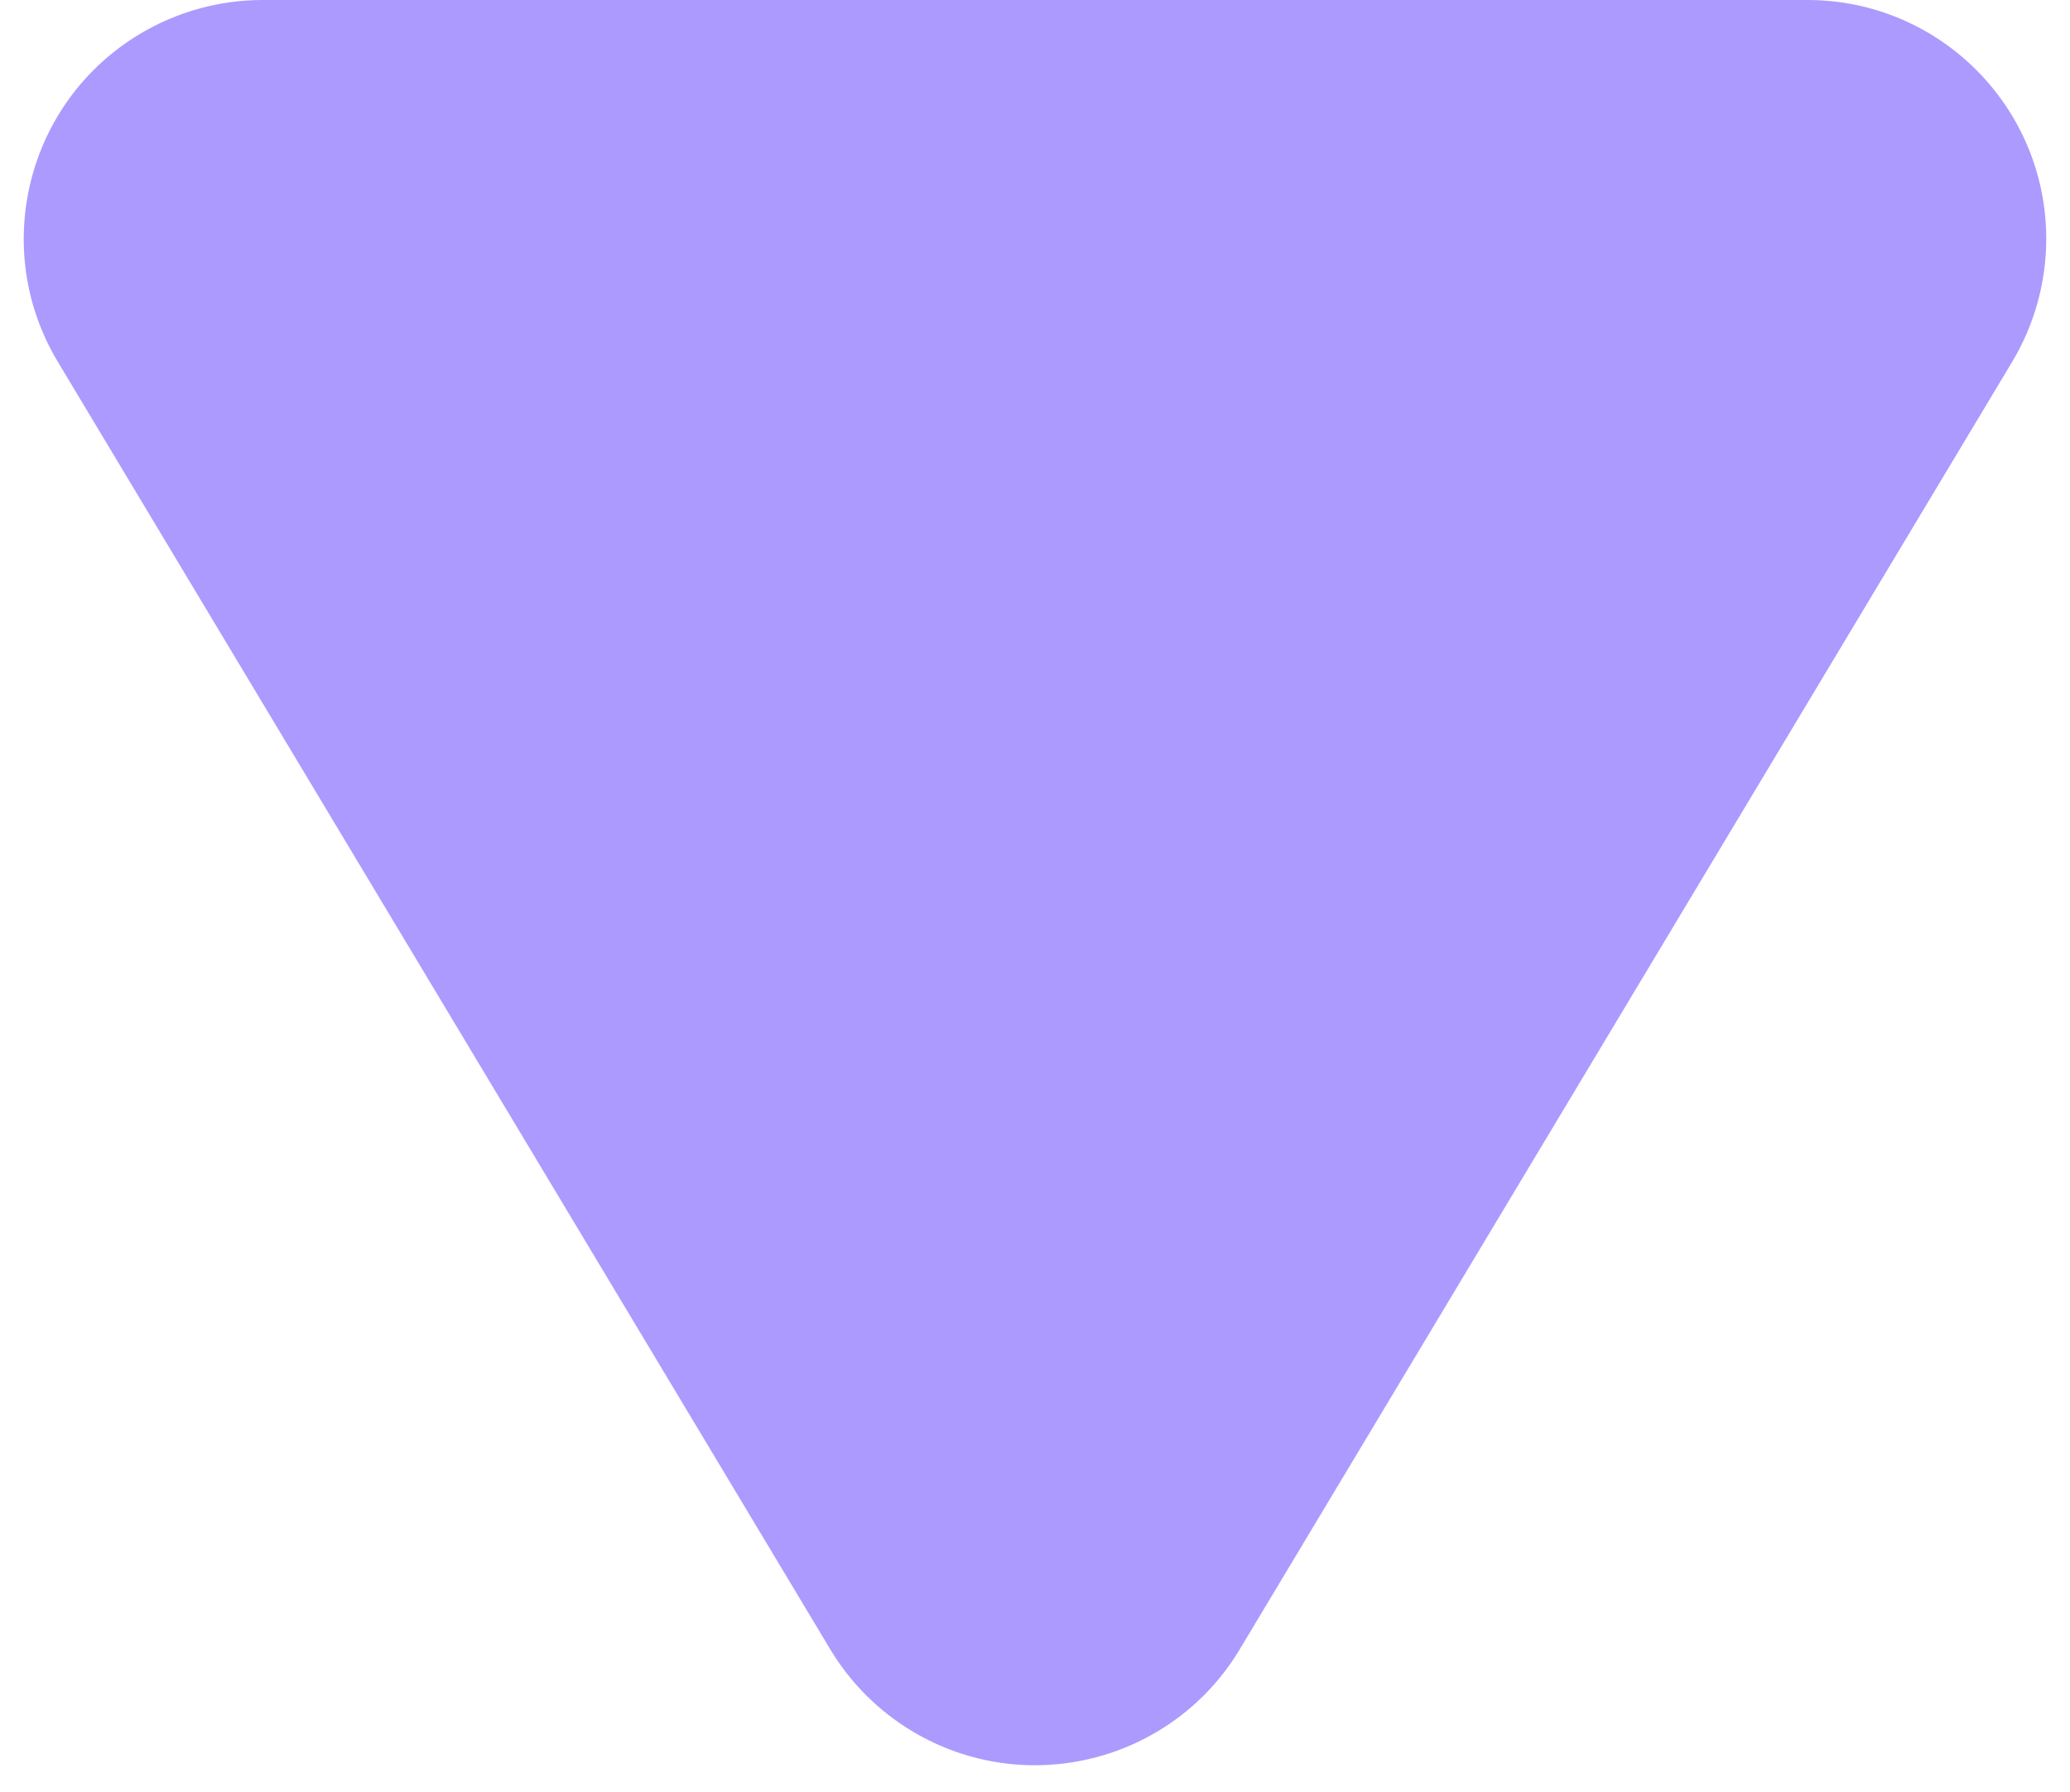
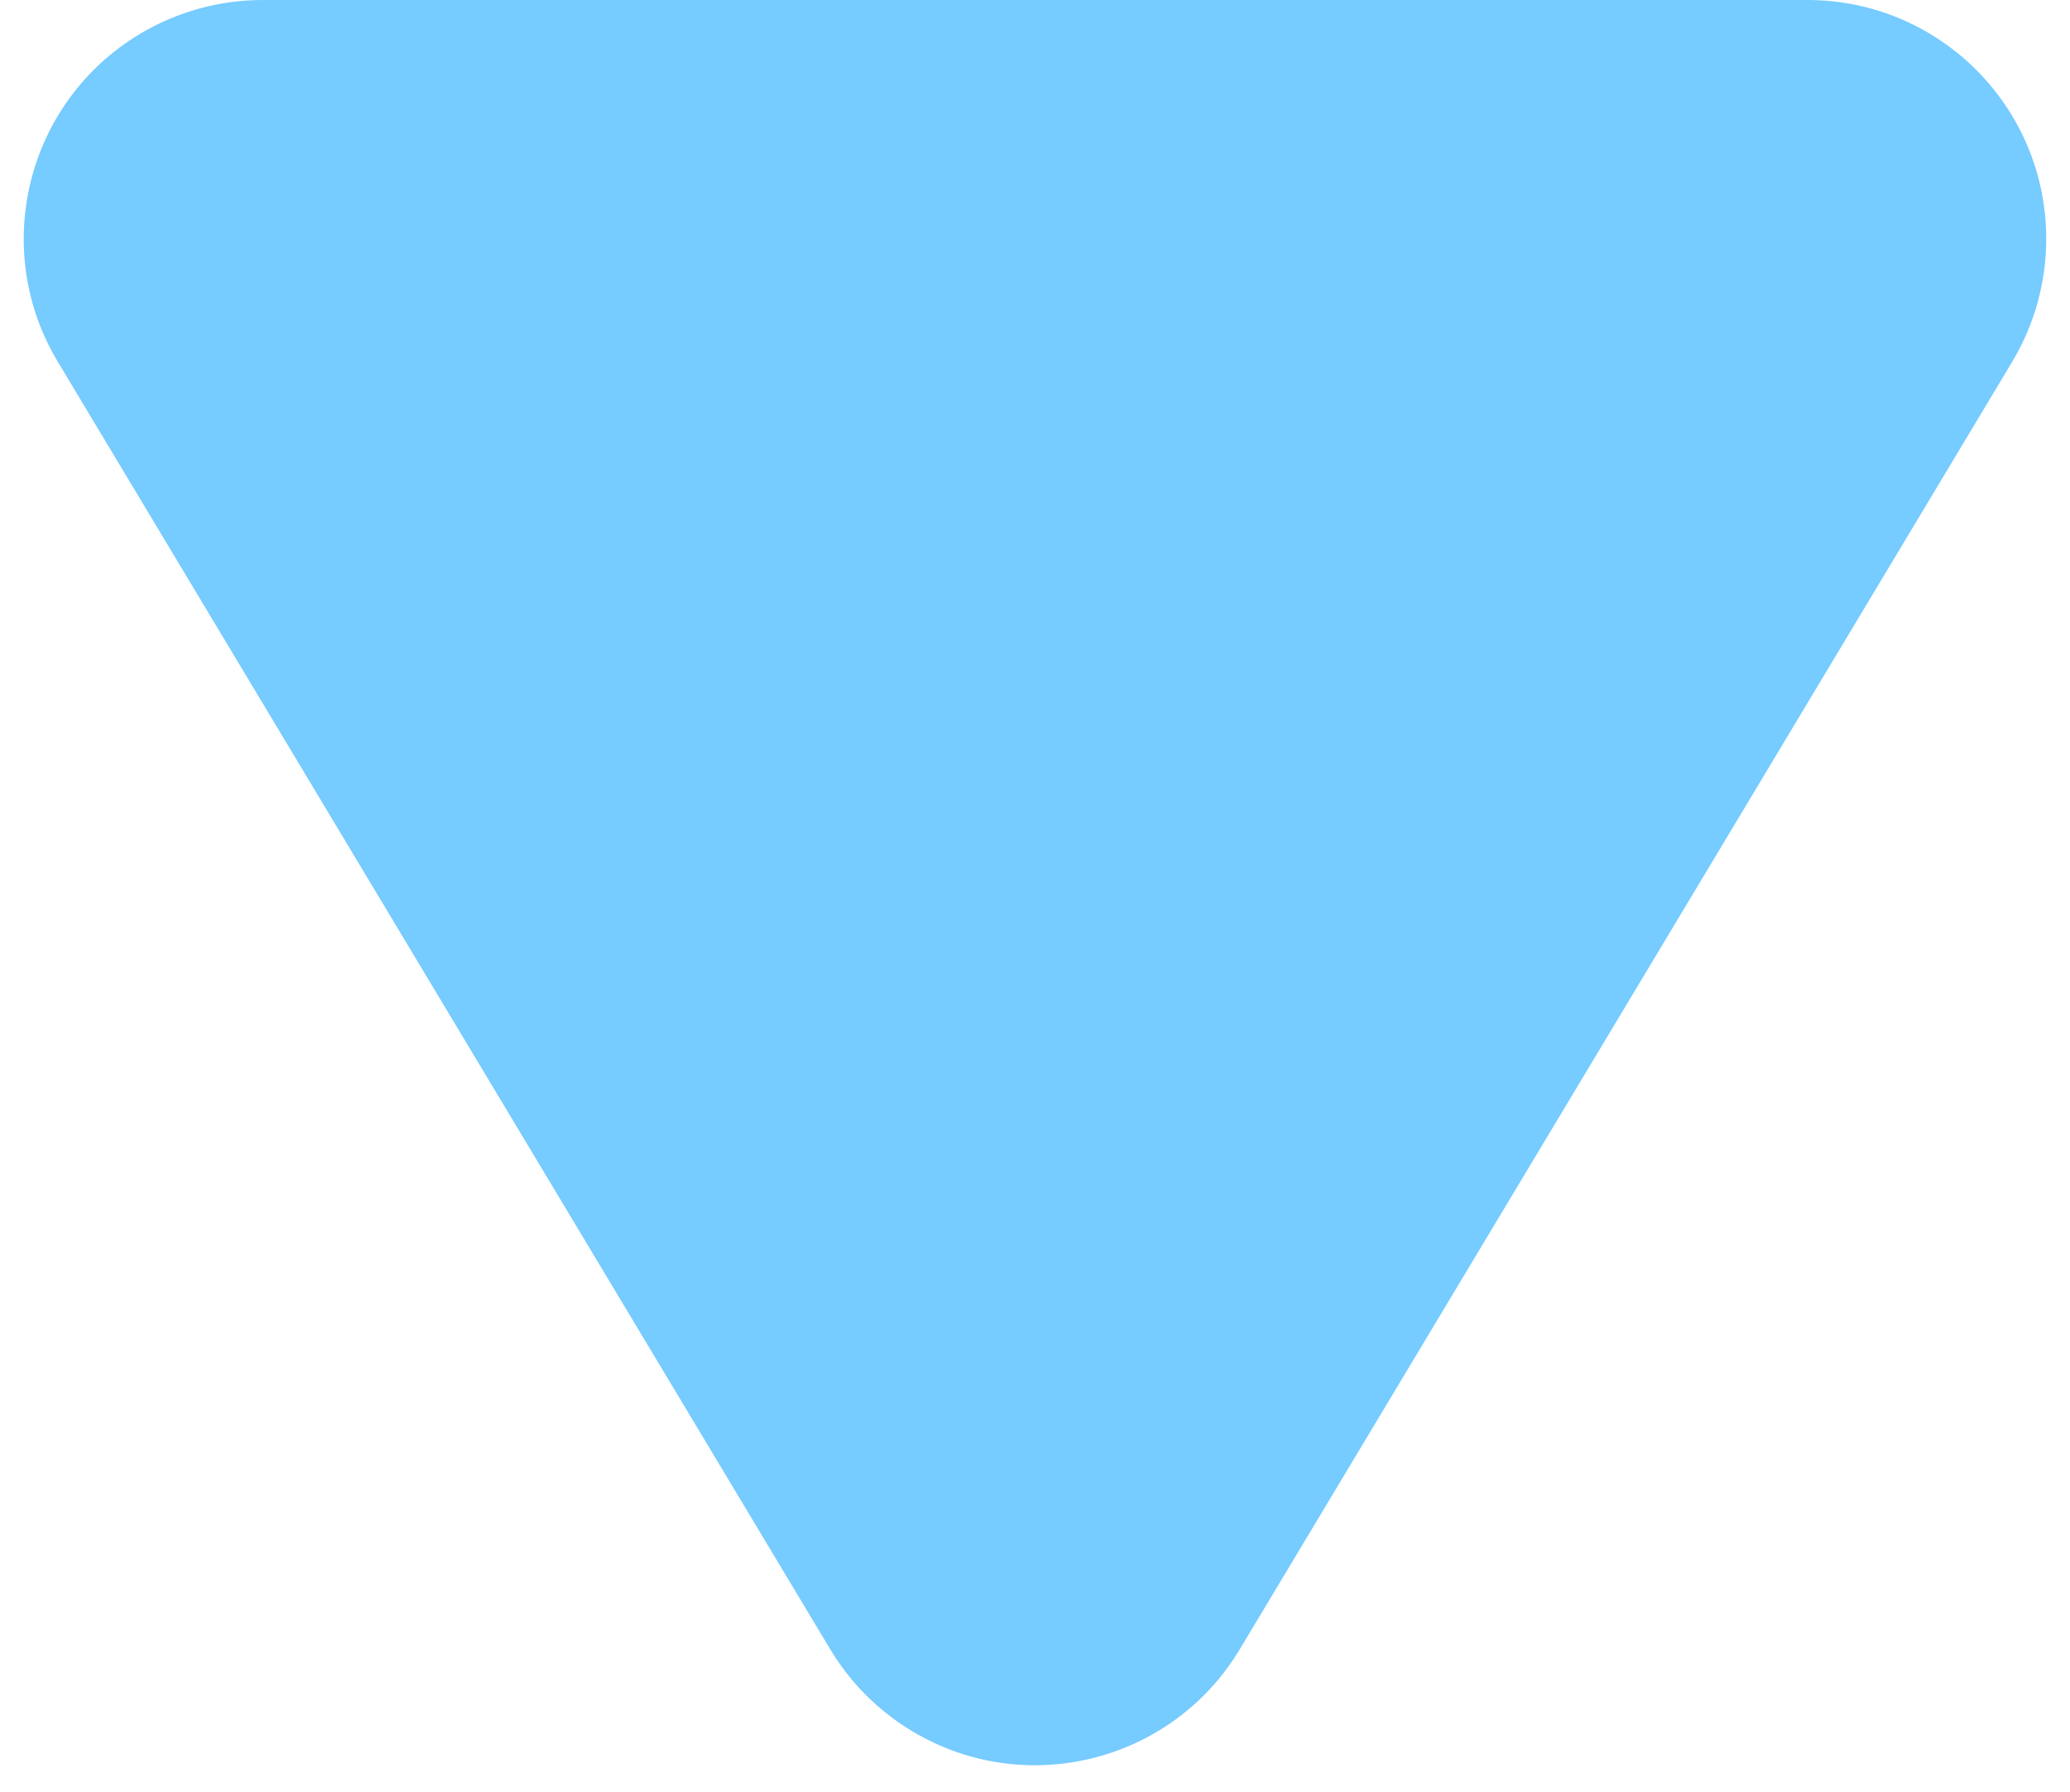
<svg xmlns="http://www.w3.org/2000/svg" width="52px" height="45px" viewBox="0 0 52 45" version="1.1">
  <g id="6.10（第二批）" stroke="none" stroke-width="1" fill="none" fill-rule="evenodd">
-     <g id="keyboard" transform="translate(-298, -1454)" fill="#AC9AFE">
+     <g id="keyboard" transform="translate(-298, -1454)" fill="#76CBFF">
      <g id="转盘" transform="translate(201, 1263)">
        <path d="M128.145,199.575 L147.548,231.913 C149.253,234.755 148.331,238.44 145.49,240.145 C144.557,240.704 143.49,241 142.403,241 L103.597,241 C100.283,241 97.597,238.314 97.597,235 C97.597,233.913 97.893,232.846 98.452,231.913 L117.855,199.575 C119.56,196.733 123.245,195.812 126.087,197.517 C126.931,198.024 127.638,198.73 128.145,199.575 Z" id="Triangle备份-3" transform="translate(123, 216) rotate(-540) translate(-123, -216) " />
      </g>
    </g>
  </g>
</svg>
